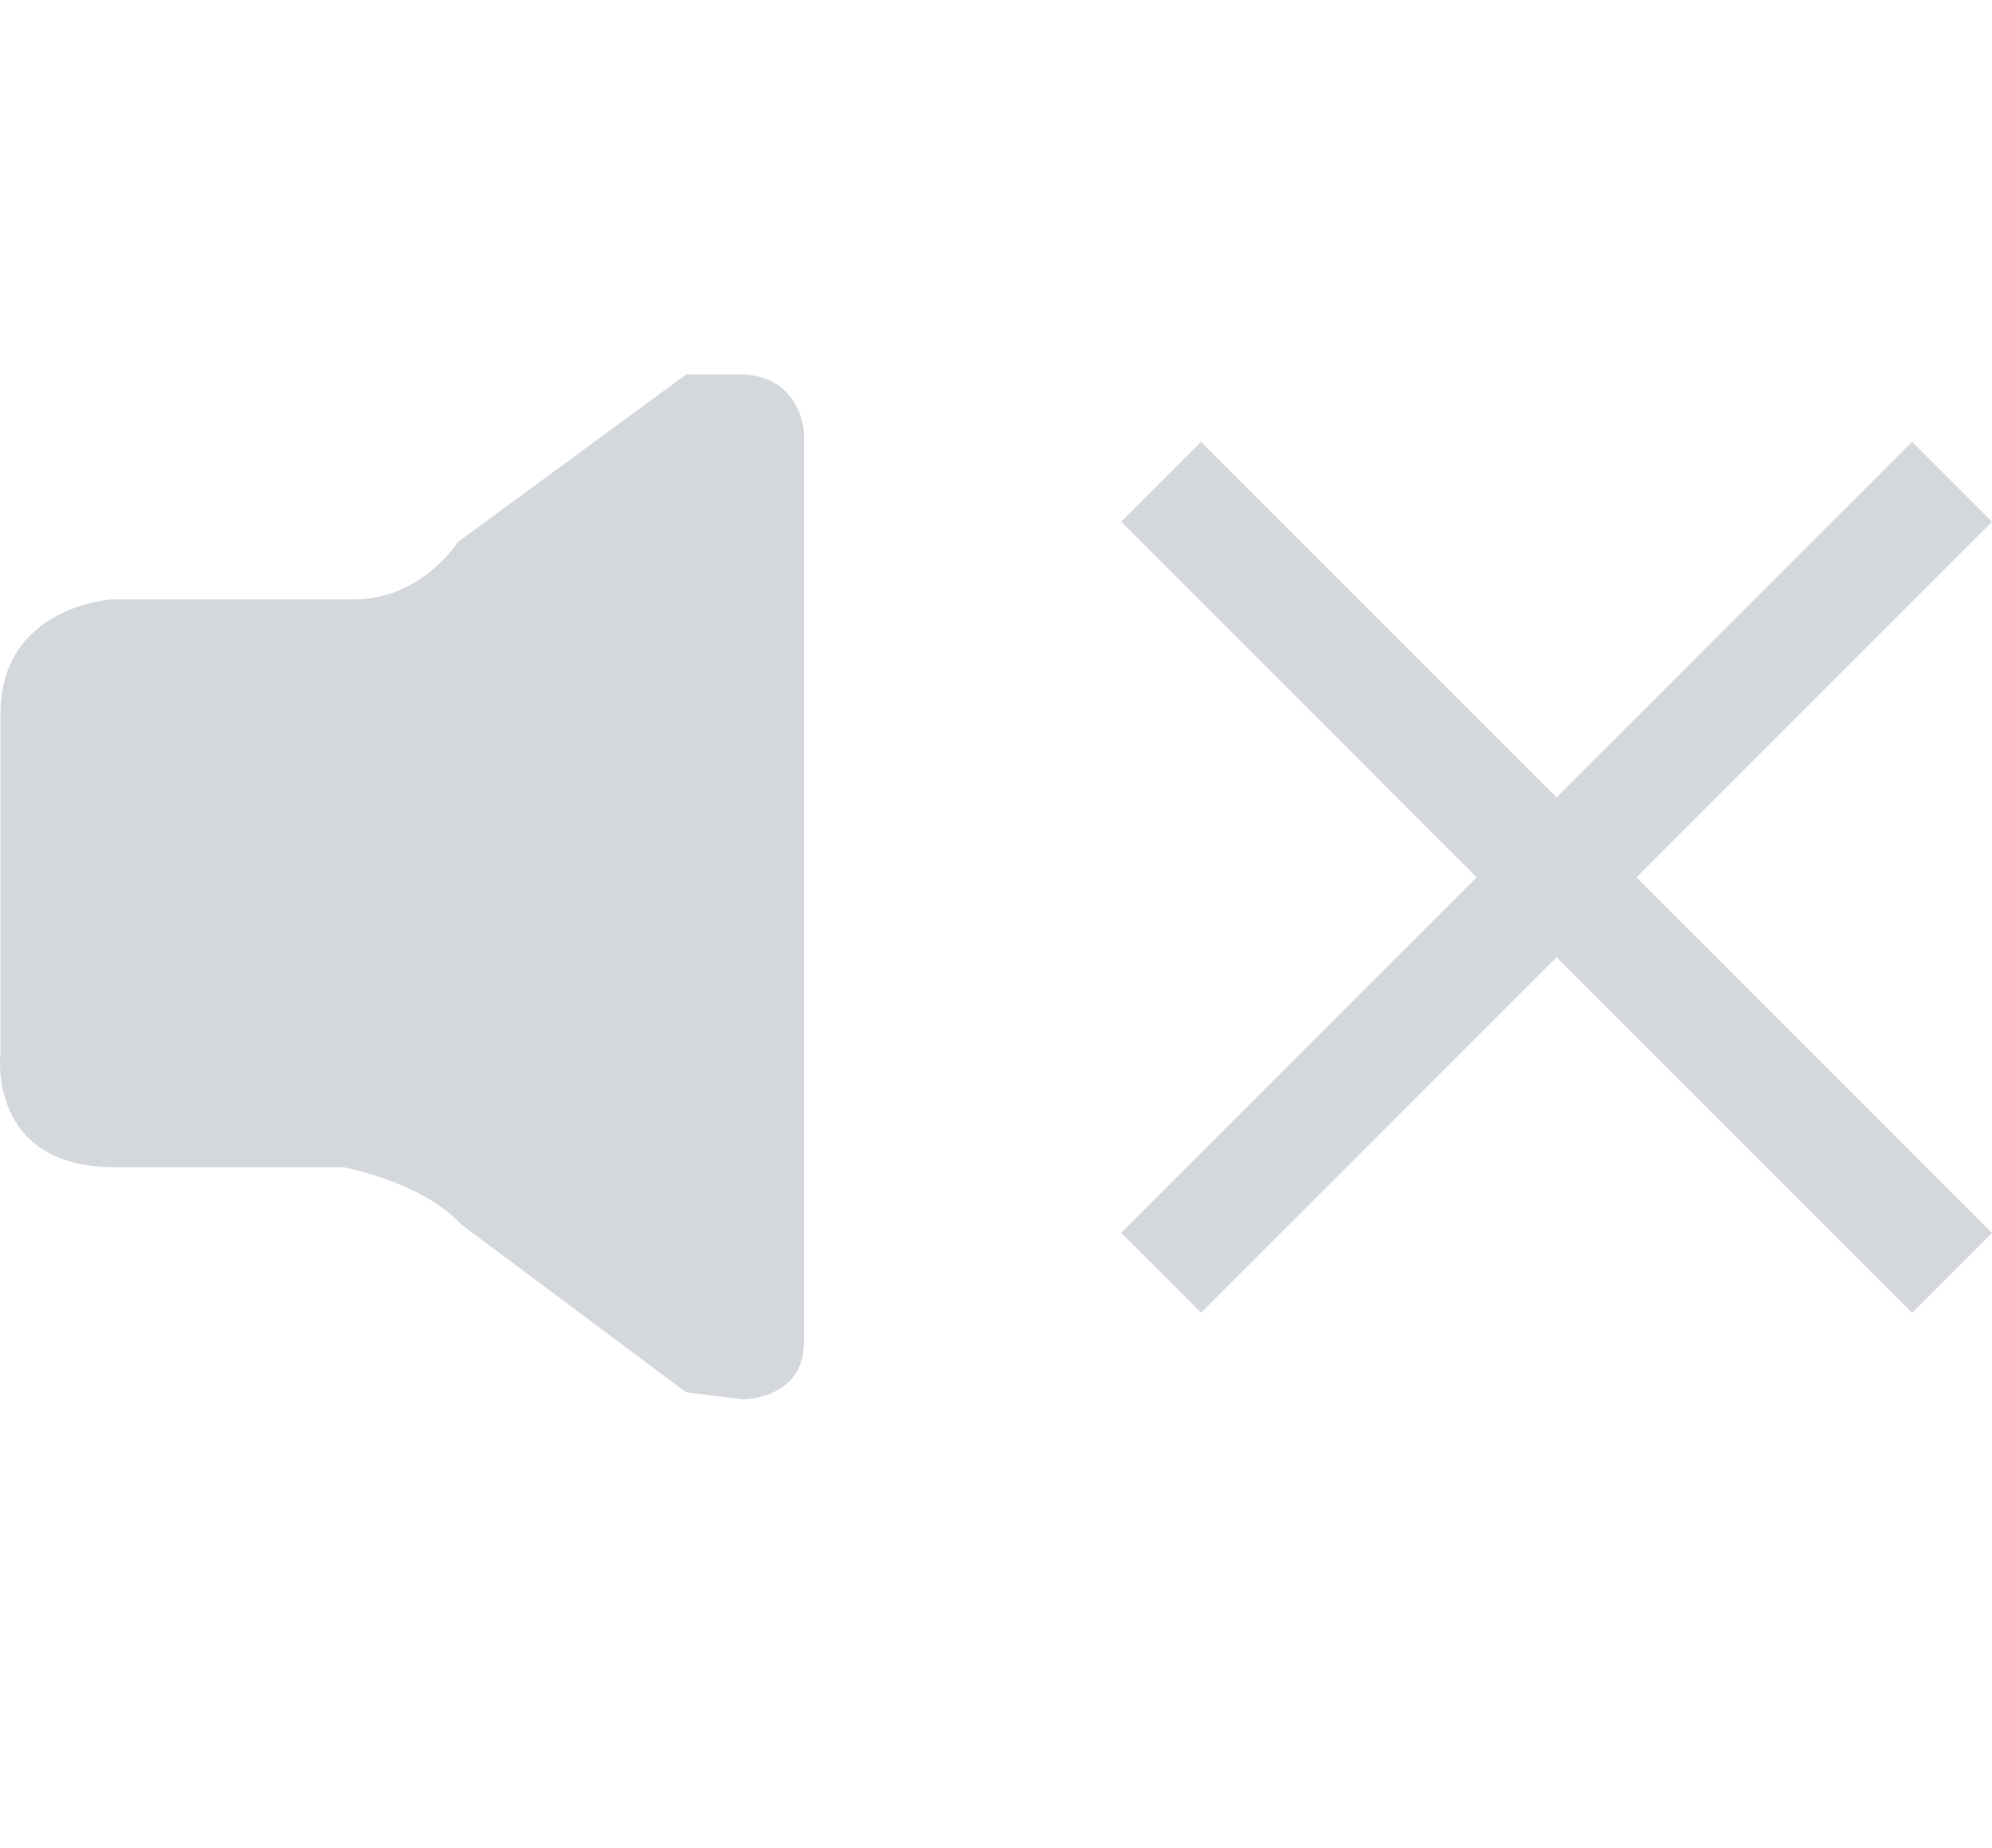
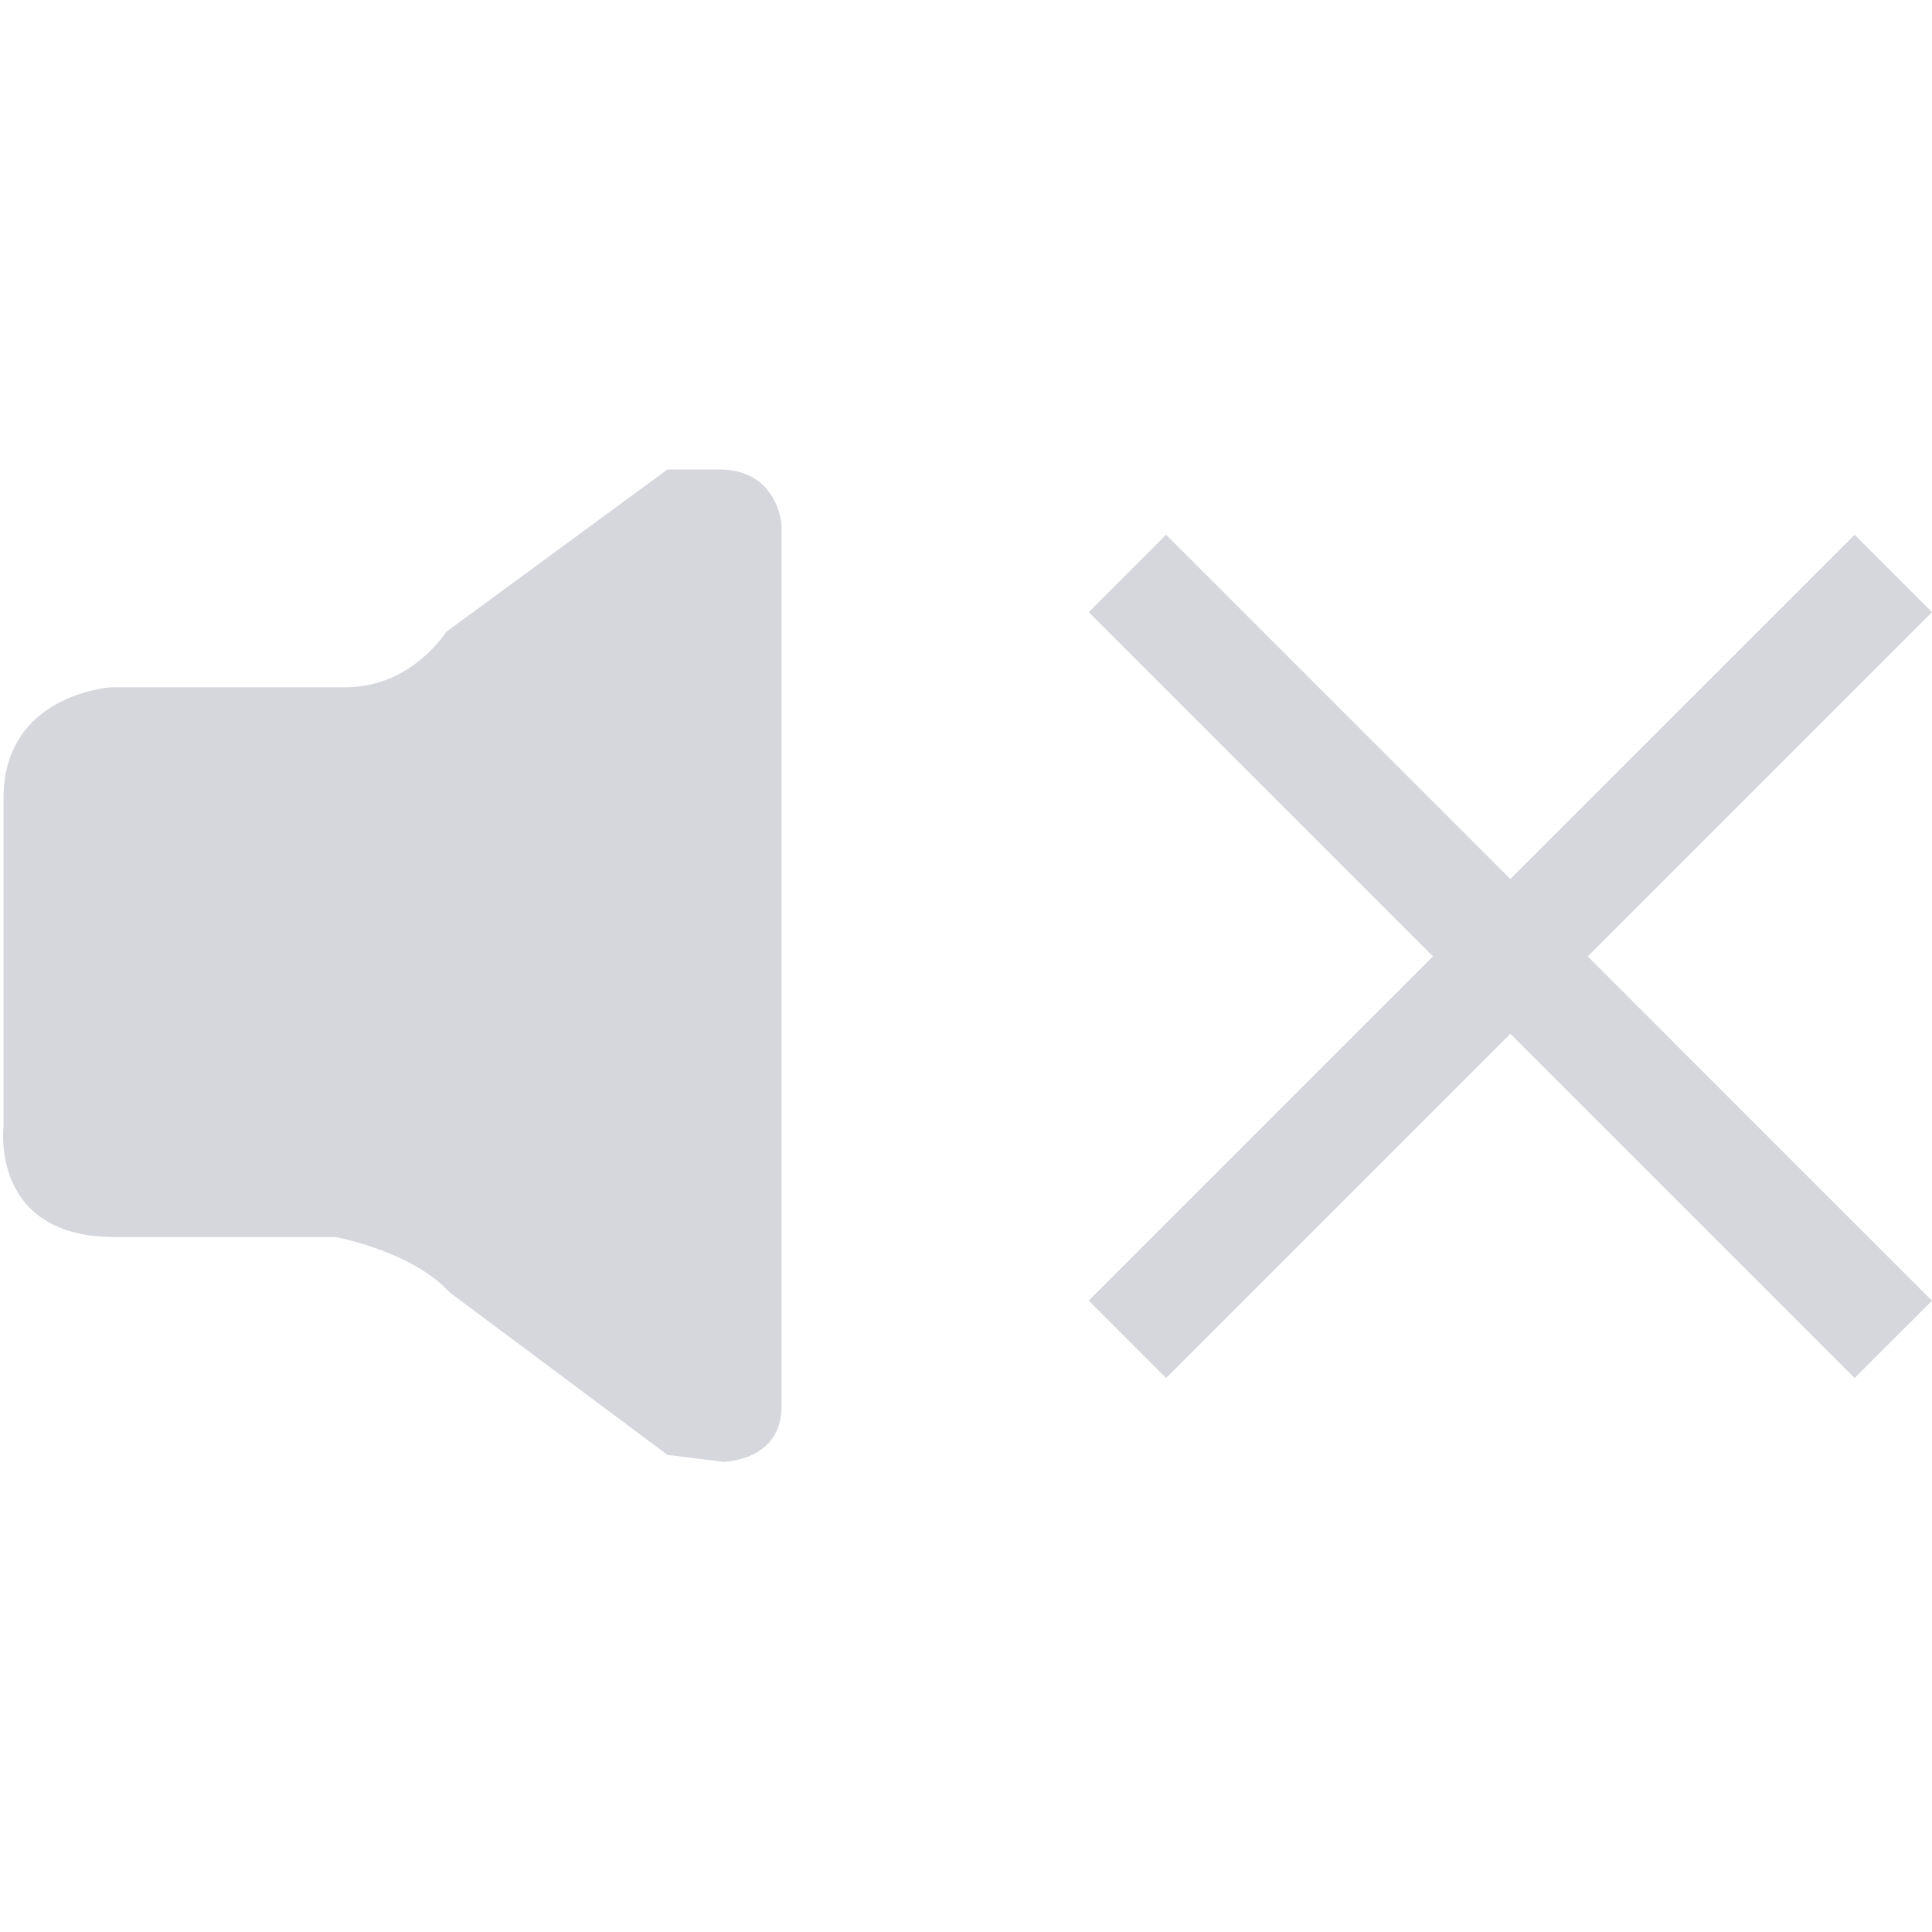
- <svg xmlns="http://www.w3.org/2000/svg" version="1.1" id="Calque_1" x="0px" y="0px" width="34.5px" height="32px" viewBox="0 0 34.5 32" enable-background="new 0 0 34.5 32" xml:space="preserve">
-   <path fill-rule="evenodd" clip-rule="evenodd" fill="#D4D7DC" d="M12.81,6.485h-0.928L7.924,9.391c0,0-0.618,0.989-1.793,0.989  H1.925c0,0-1.917,0.124-1.917,1.979v5.875c0,0-0.247,1.979,1.979,1.979h3.958c0,0,1.36,0.247,2.041,0.989l3.896,2.908l0.99,0.123  c0,0,1.051,0,1.051-0.99V7.474C13.923,7.474,13.862,6.485,12.81,6.485z" />
-   <g>
-     <path fill-rule="evenodd" clip-rule="evenodd" fill="#D4D7DC" d="M19.418,9.036l1.384-1.384L34.5,21.351l-1.384,1.384L19.418,9.036   z" />
-     <path fill-rule="evenodd" clip-rule="evenodd" fill="#D4D7DC" d="M20.802,22.734l-1.384-1.384L33.116,7.652L34.5,9.036   L20.802,22.734z" />
+ <svg xmlns="http://www.w3.org/2000/svg" width="1000" height="1000">
+   <path fill="#D5D7DC" d="M372.321 243h-26.862l-114.541 84.103s-17.875 28.628-51.886 28.628h-121.718s-55.475 3.588-55.475 57.284v170.015s-7.136 57.255 57.271 57.255h114.539s39.368 7.151 59.064 28.63l112.745 84.131 28.656 3.562s30.409 0 30.409-28.63v-456.322s-1.766-28.656-32.202-28.656z" />
+   <g fill="#D5D7DC">
+     <path d="M563.545 316.844l40.046-40.045 396.409 396.438-40.045 40.017-396.41-396.41z" />
+     <path d="M603.591 713.254l-40.046-40.073 396.41-396.382 40.045 40.045-396.409 396.41z" />
  </g>
</svg>
